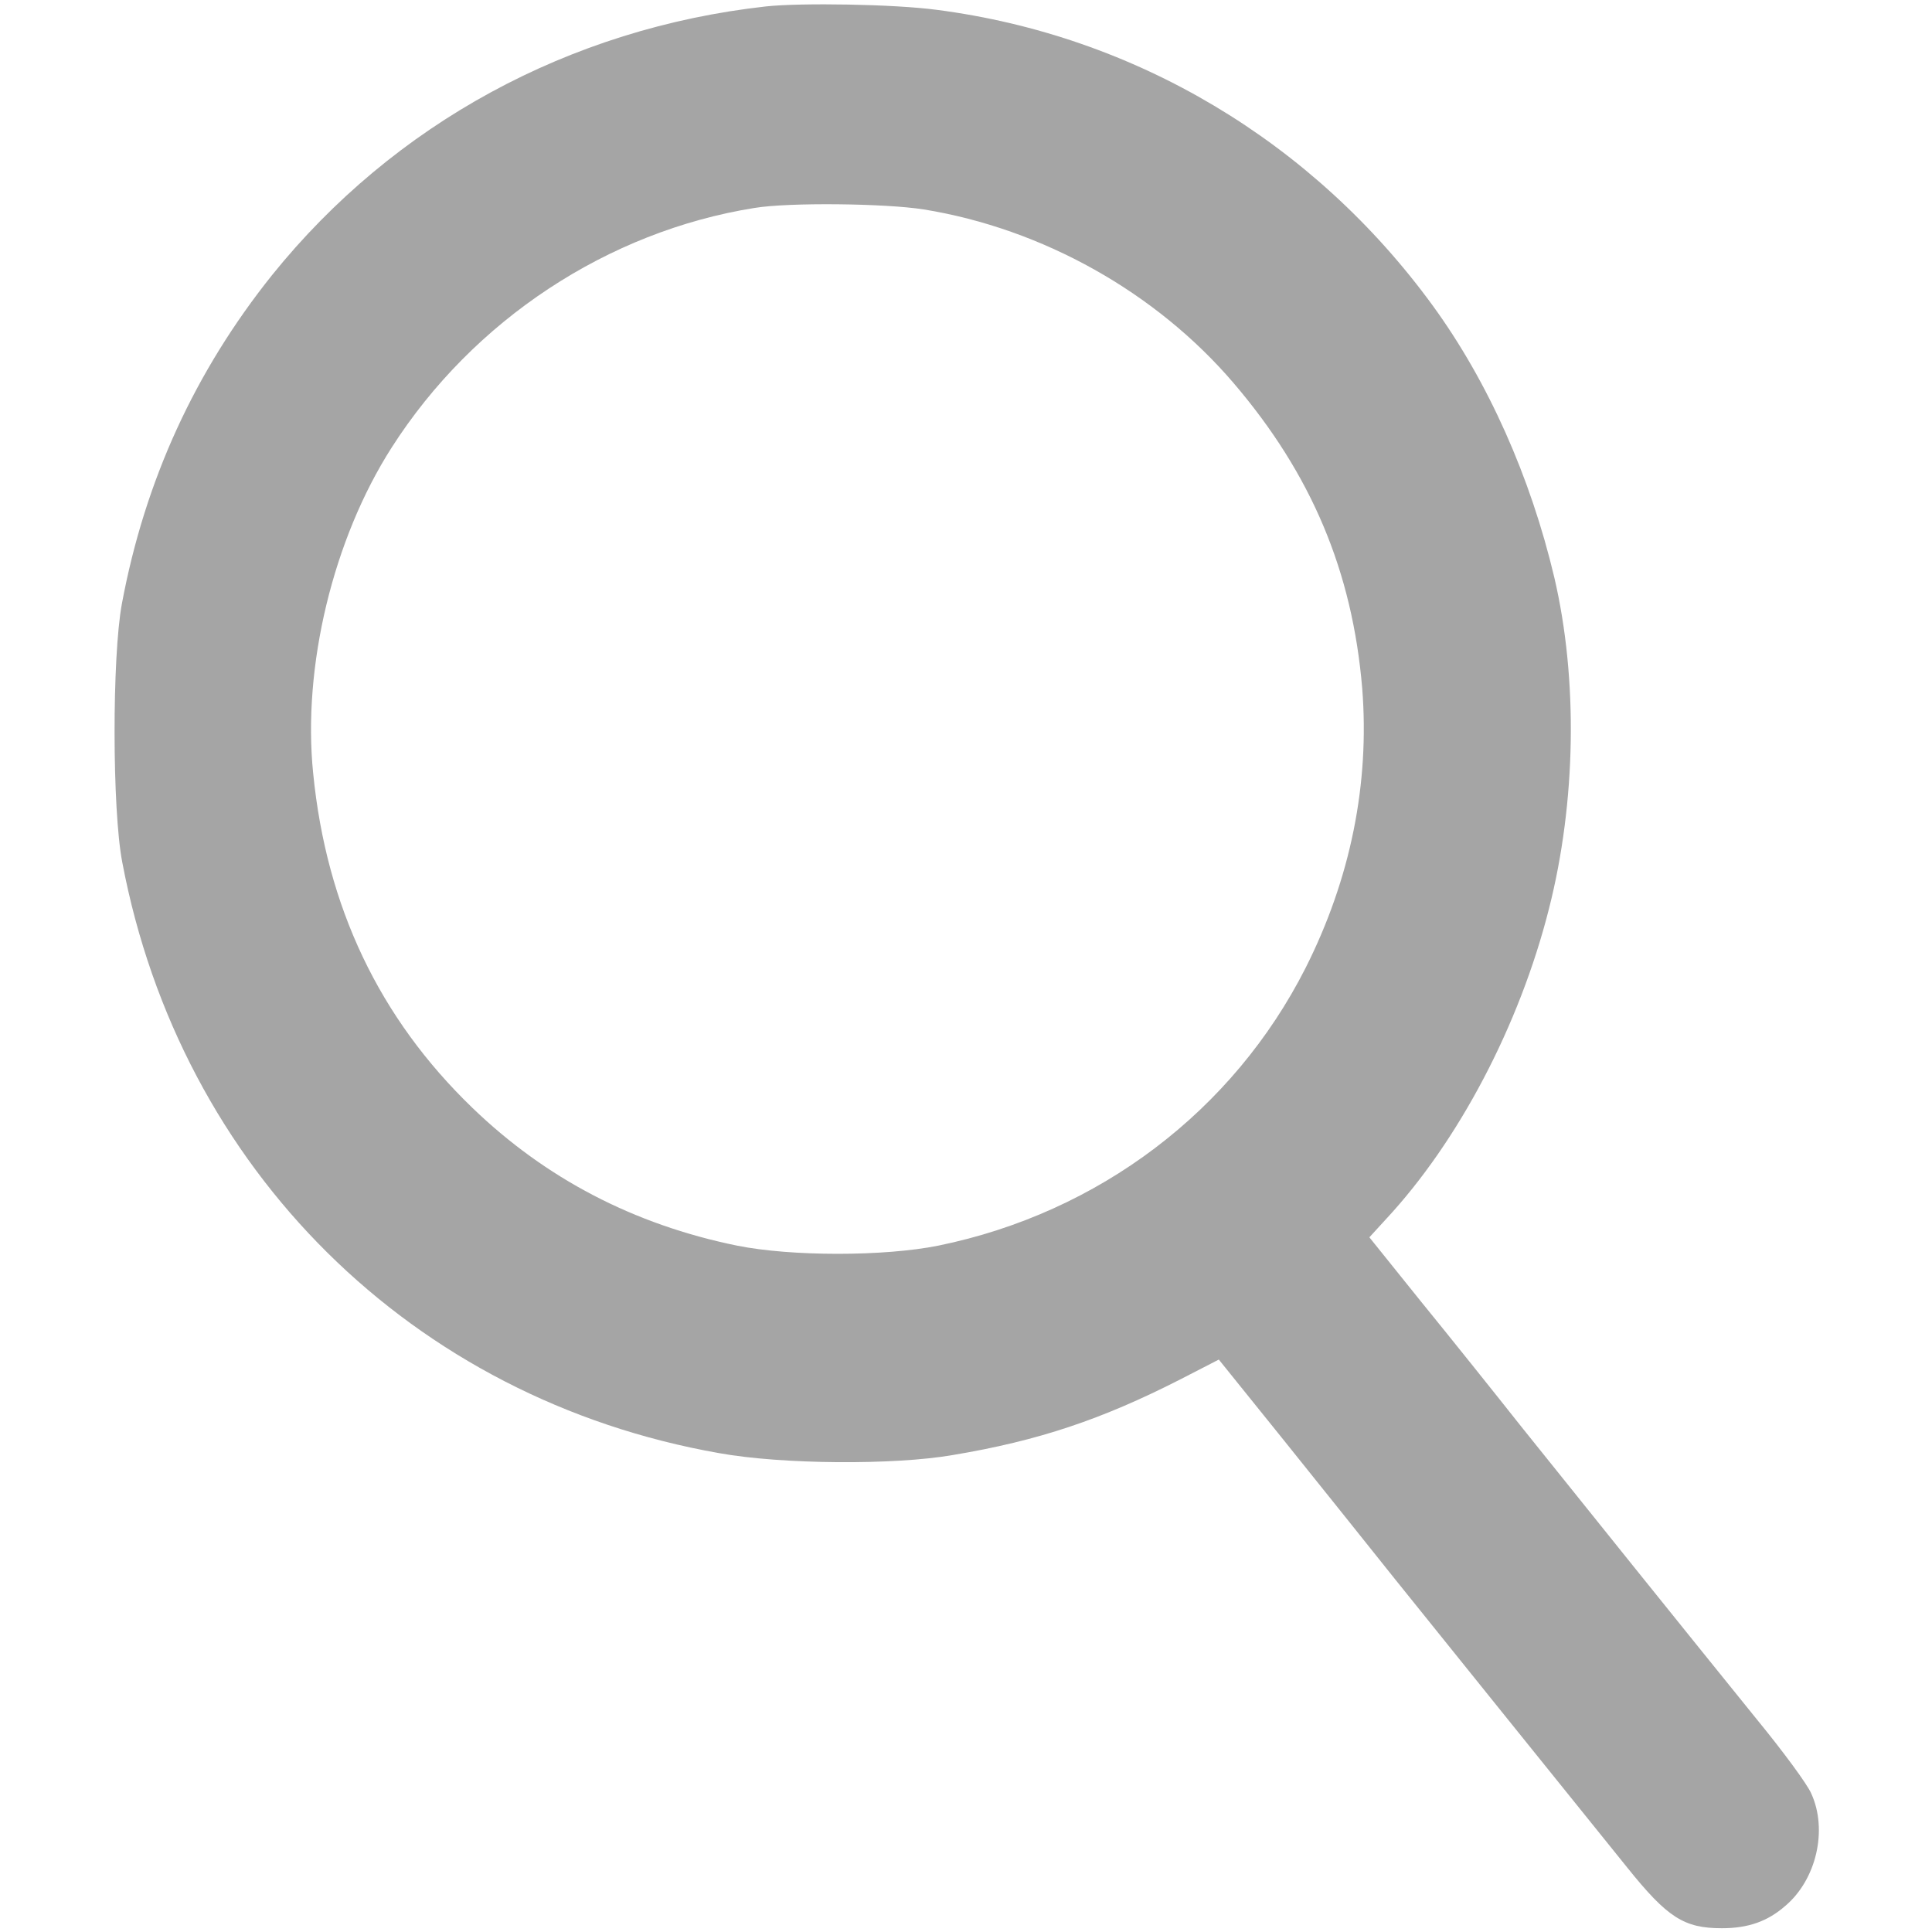
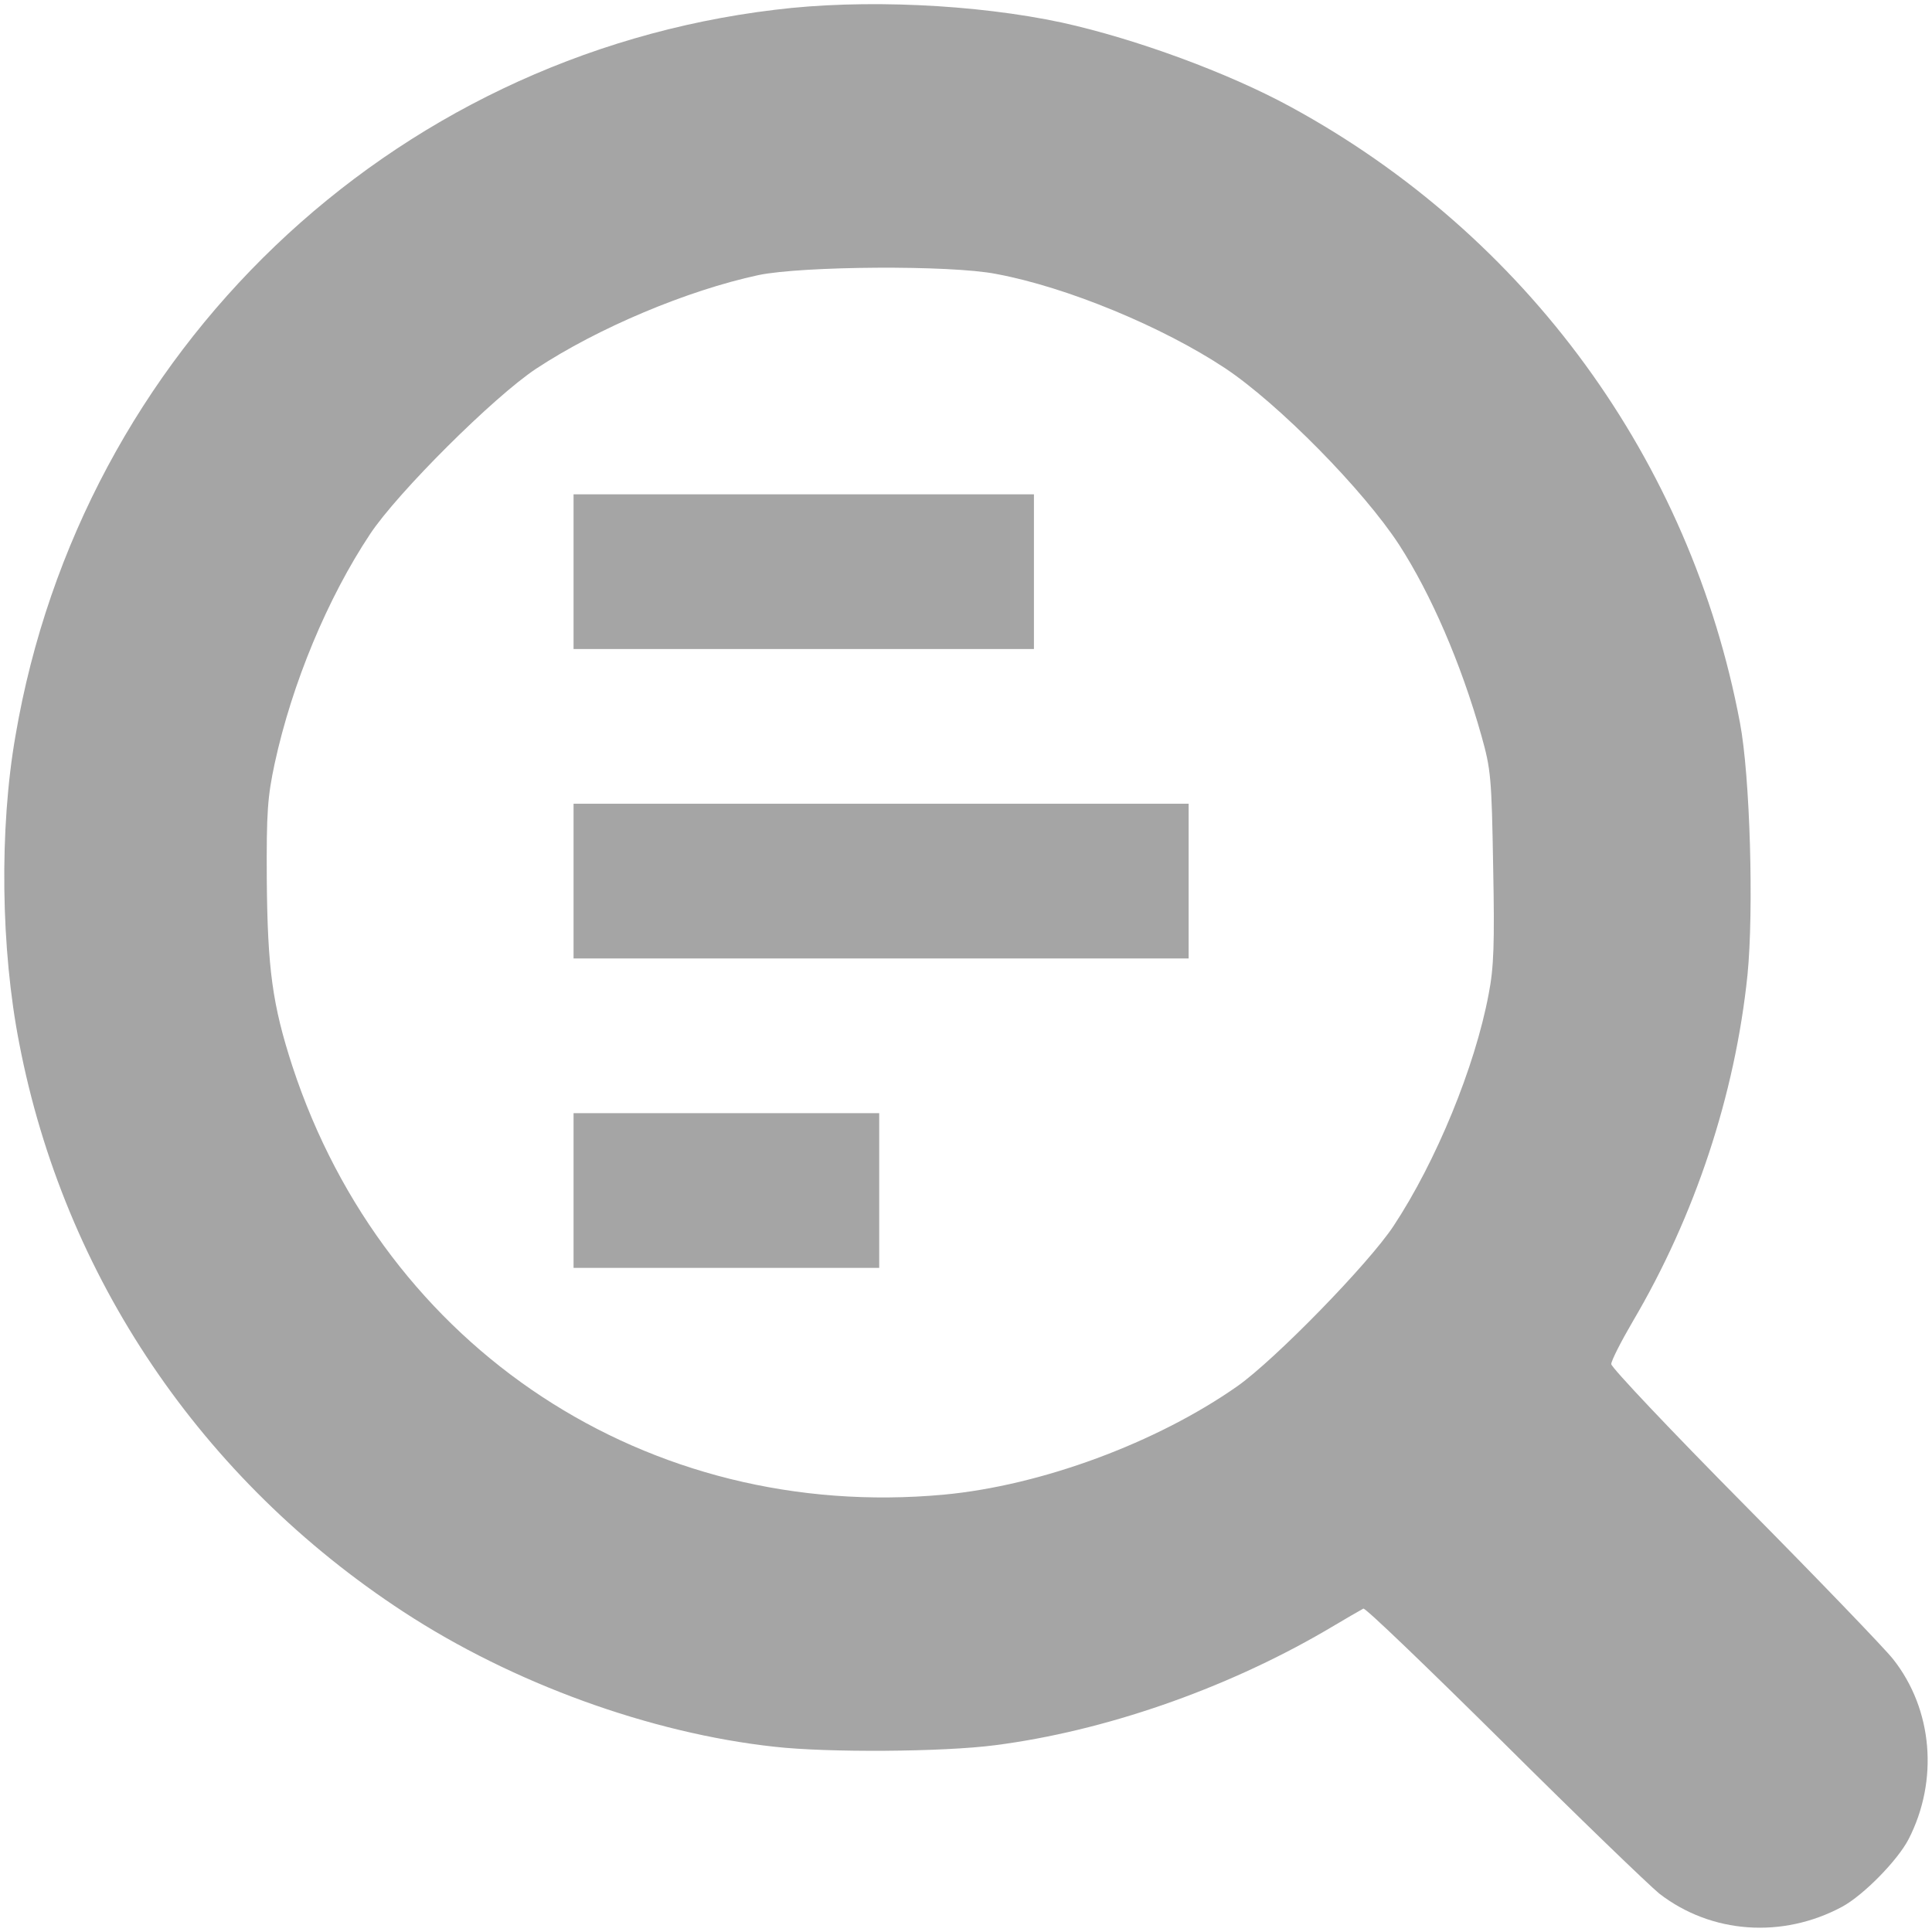
<svg xmlns="http://www.w3.org/2000/svg" version="1.0" width="512px" height="512px" viewBox="0 0 512 512">
  <g transform="translate(0,512) scale(0.1,-0.1)" fill="rgba(135, 135, 135, 0.75)" stroke="none">
-     <path d="M2030 5103 c-521 -58 -986 -311 -1309 -712 -204 -255 -337 -544 -398 -871 -26 -140 -26 -545 1 -685 154 -814 768 -1423 1582 -1566 166 -30 464 -32 619 -5 228 38 396 95 602 200 l103 53 170 -211 c93 -116 227 -283 297 -371 119 -148 457 -568 616 -765 106 -132 150 -160 250 -160 70 0 121 18 168 59 83 70 113 202 69 298 -10 24 -75 112 -143 195 -178 220 -473 587 -626 778 -72 91 -192 241 -267 333 l-135 168 43 47 c193 207 355 515 433 824 72 283 77 609 14 878 -63 266 -175 518 -322 720 -317 435 -789 716 -1315 784 -113 15 -358 19 -452 9z m418 -538 c315 -51 616 -220 821 -460 207 -242 315 -500 341 -809 20 -253 -31 -505 -150 -741 -192 -379 -548 -649 -973 -736 -144 -29 -390 -29 -534 0 -274 56 -507 178 -701 365 -247 238 -387 533 -422 886 -29 283 53 622 208 864 216 338 573 573 962 635 92 15 347 12 448 -4z" />
+     <path d="M2053 5094 c-1021 -123 -1838 -904 -2012 -1924 -43 -246 -39 -565 10 -815 119 -618 483 -1157 1019 -1507 289 -189 653 -321 982 -357 141 -16 447 -14 585 4 288 37 606 147 873 302 52 31 99 58 103 60 5 3 171 -157 370 -354 199 -198 386 -378 414 -401 138 -107 327 -120 485 -35 57 31 147 123 176 179 80 156 64 344 -41 477 -22 28 -200 213 -394 409 -194 196 -353 364 -353 373 0 9 26 60 57 113 165 280 271 600 304 918 17 171 7 528 -20 669 -131 695 -566 1292 -1191 1632 -165 90 -410 180 -605 223 -228 49 -529 63 -762 34z m587 -700 c188 -35 441 -140 607 -250 141 -94 366 -322 461 -468 84 -130 164 -314 218 -506 25 -89 27 -111 31 -346 4 -204 2 -268 -12 -339 -36 -192 -139 -443 -252 -614 -66 -100 -313 -353 -413 -424 -215 -151 -521 -264 -779 -288 -784 -72 -1480 386 -1726 1135 -53 163 -66 258 -68 495 -1 179 2 219 21 308 46 212 140 438 253 608 73 110 328 364 440 438 164 108 399 207 589 248 116 24 508 27 630 3z" />
+     <path d="M1520 3605 l0 -205 610 0 610 0 0 205 0 205 -610 0 -610 0 0 -205z" />
+     <path d="M1520 2785 l0 -205 815 0 815 0 0 205 0 205 -815 0 -815 0 0 -205z" />
+     <path d="M1520 1965 l0 -205 405 0 405 0 0 205 0 205 -405 0 -405 0 0 -205z" />
  </g>
</svg>
